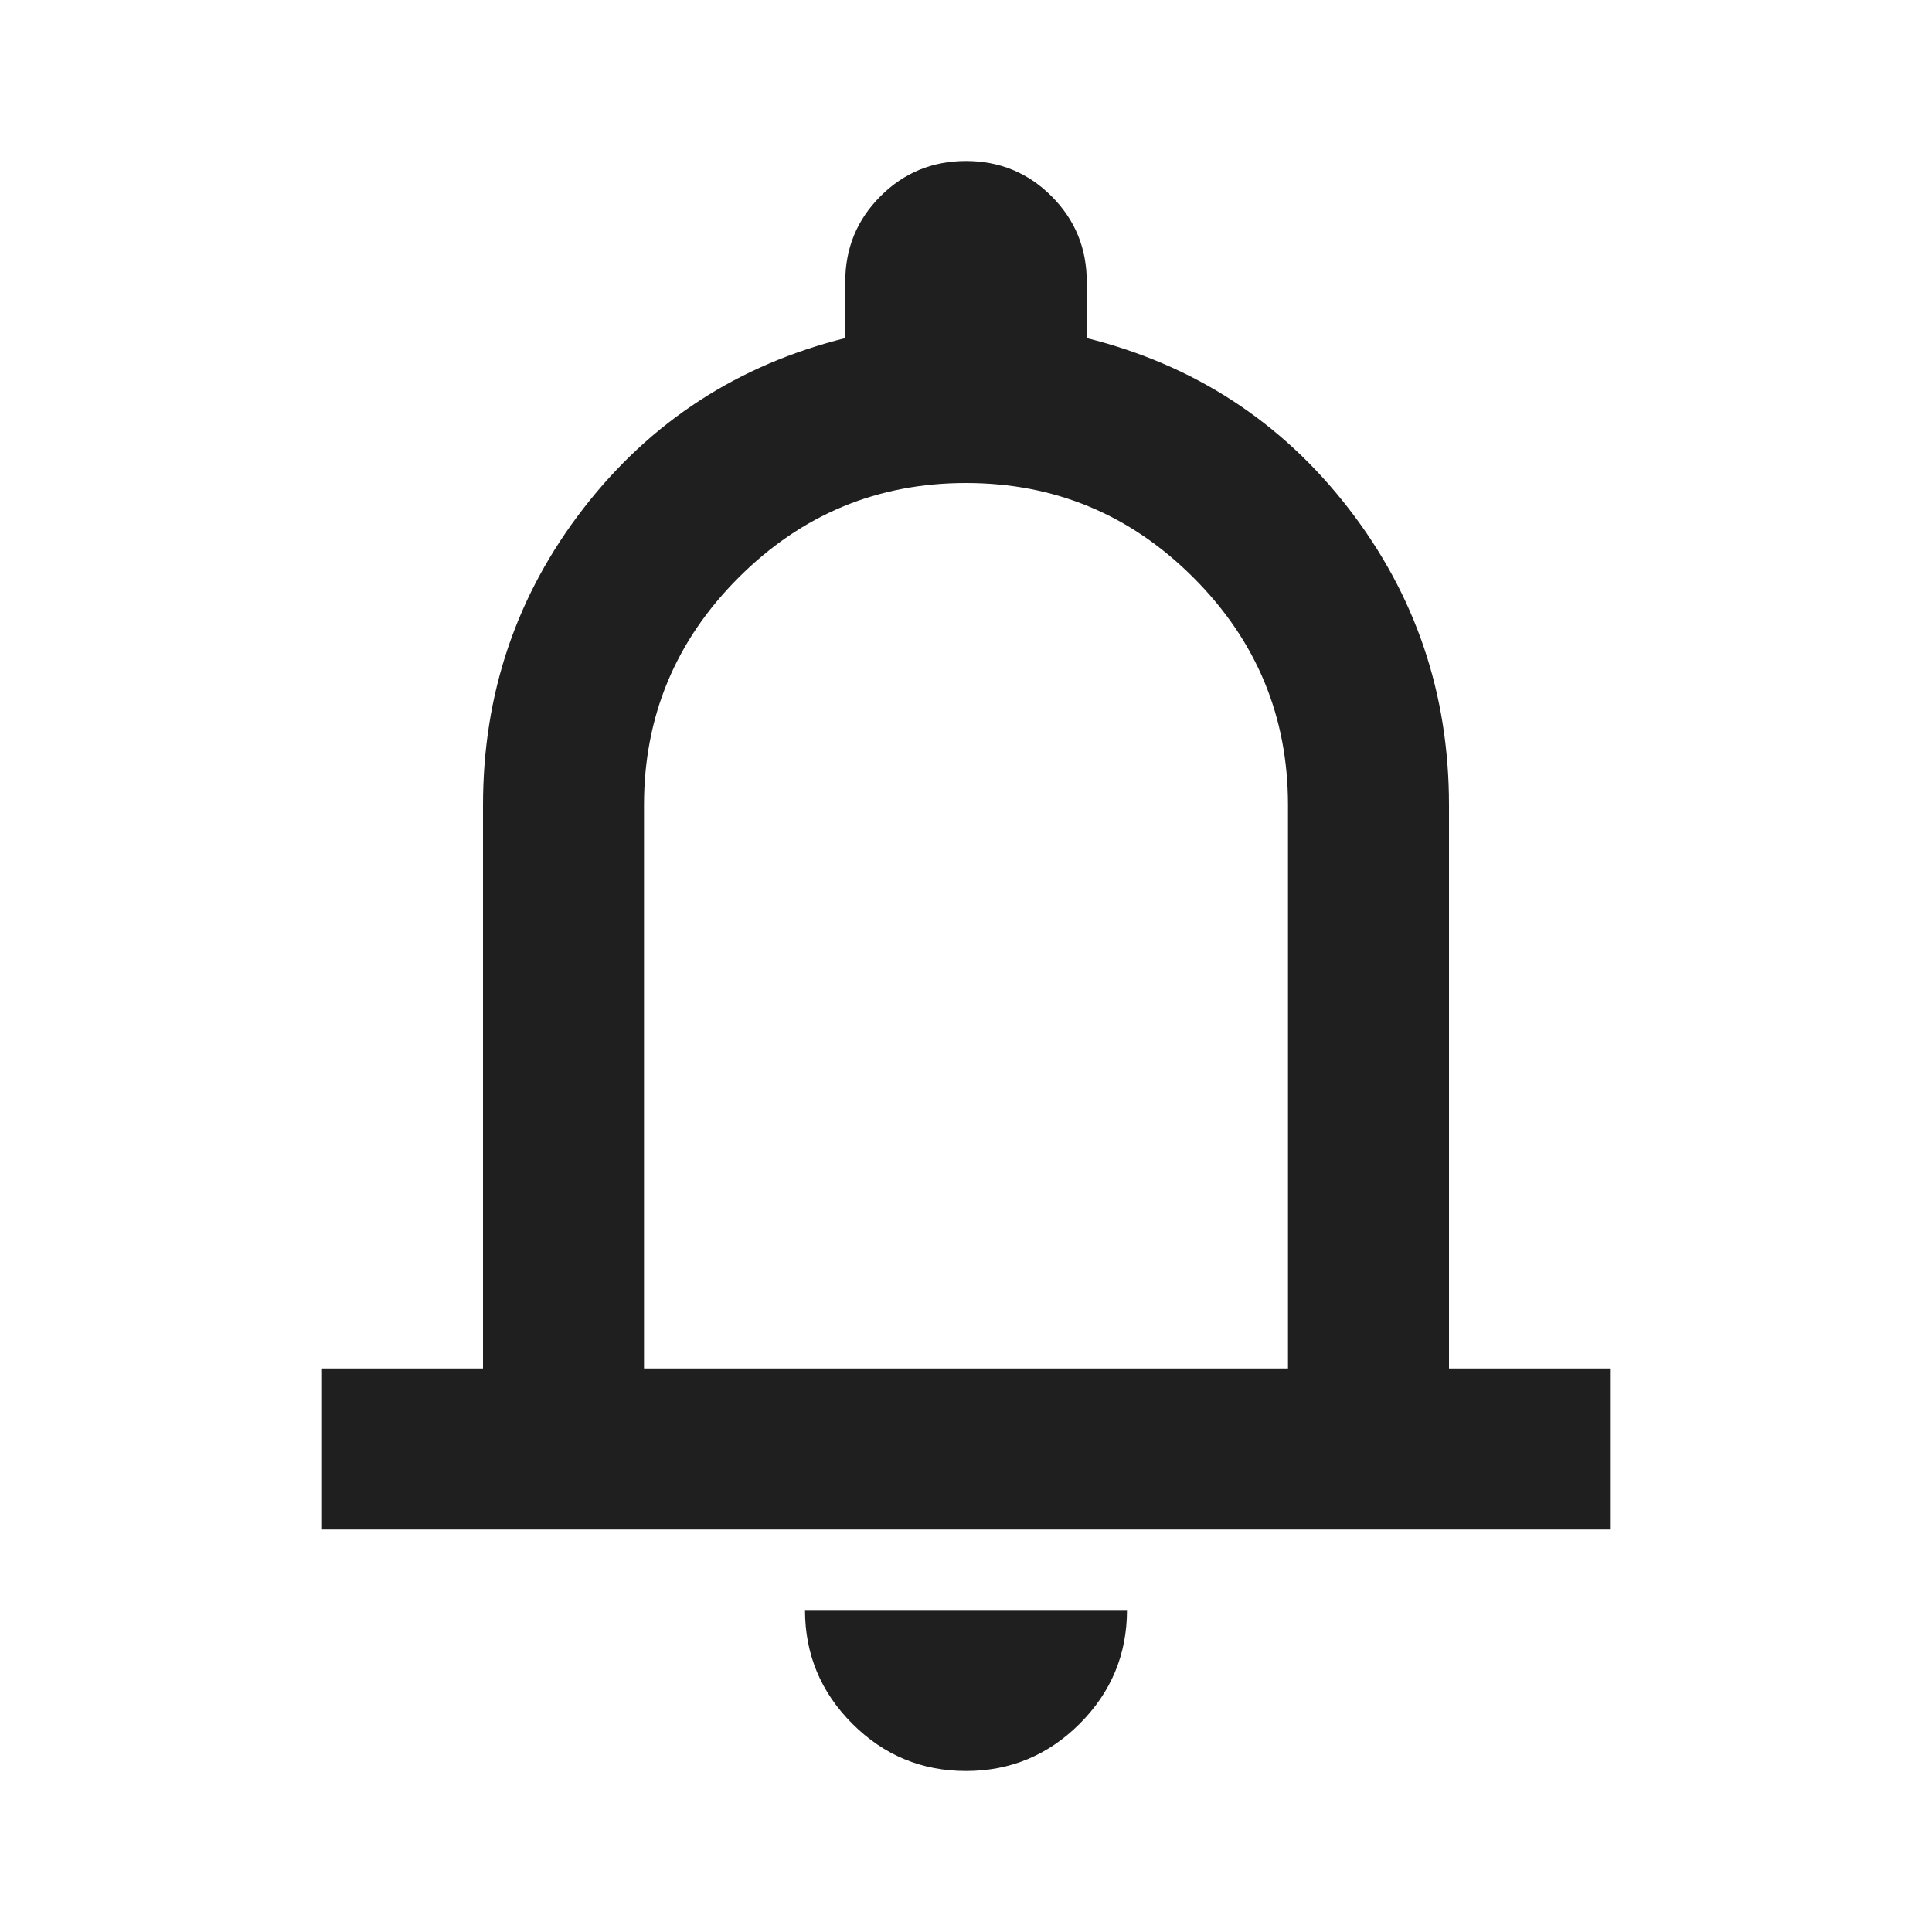
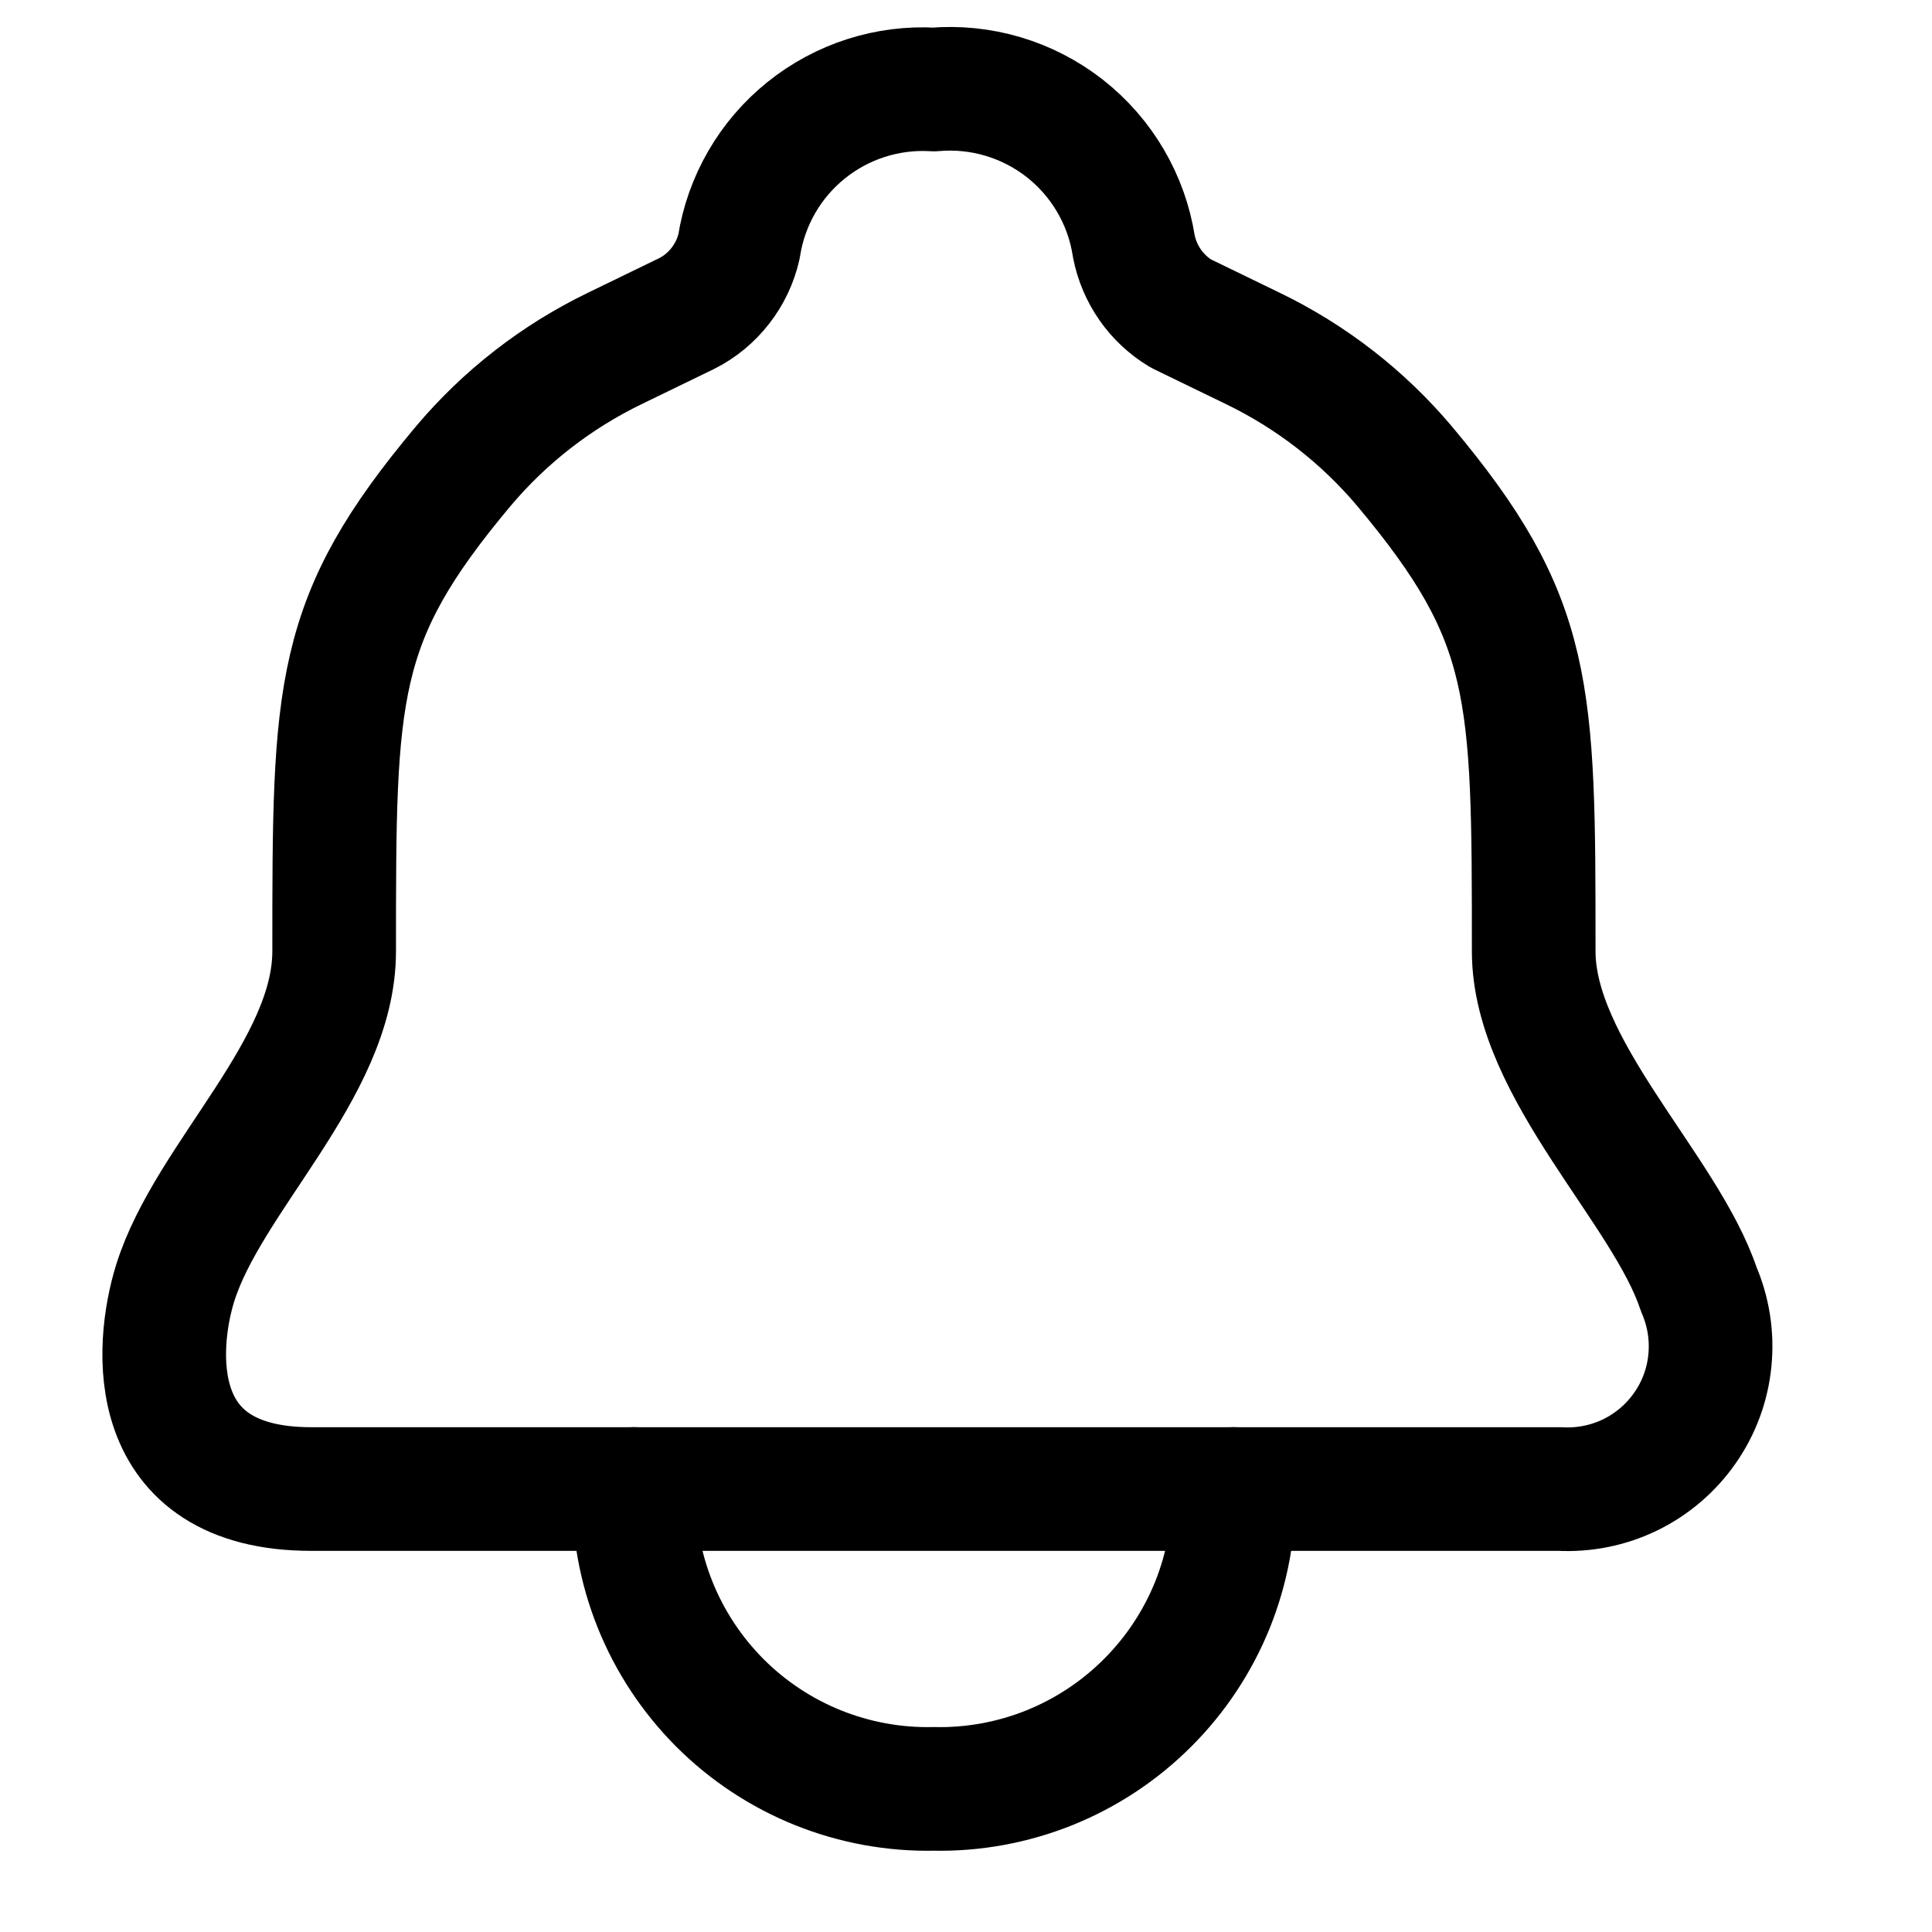
- <svg xmlns="http://www.w3.org/2000/svg" height="24px" viewBox="0 -960 960 960" width="24px" fill="#1f1f1f">
-   <path d="M160-200v-80h80v-280q0-83 50-147.5T420-792v-28q0-25 17.5-42.5T480-880q25 0 42.5 17.5T540-820v28q80 20 130 84.5T720-560v280h80v80H160Zm320-300Zm0 420q-33 0-56.5-23.5T400-160h160q0 33-23.5 56.5T480-80ZM320-280h320v-280q0-66-47-113t-113-47q-66 0-113 47t-47 113v280Z" />
+ <svg xmlns="http://www.w3.org/2000/svg" width="25" height="25" viewBox="0 0 25 25" fill="none">
+   <path d="M12.084 19.268H20.183C20.498 19.285 20.812 19.222 21.096 19.084C21.38 18.945 21.624 18.736 21.804 18.477C21.985 18.218 22.096 17.916 22.126 17.602C22.157 17.288 22.107 16.971 21.981 16.681C21.552 15.387 19.846 13.835 19.846 12.309C19.846 8.919 19.846 8.027 18.176 6.034C17.636 5.393 16.966 4.873 16.21 4.508L15.279 4.056C15.123 3.962 14.988 3.836 14.884 3.687C14.779 3.537 14.707 3.367 14.672 3.188C14.579 2.585 14.259 2.039 13.779 1.662C13.298 1.285 12.692 1.105 12.084 1.158C11.486 1.122 10.897 1.311 10.431 1.686C9.965 2.061 9.655 2.597 9.563 3.188C9.521 3.374 9.439 3.547 9.322 3.697C9.206 3.847 9.058 3.97 8.888 4.056L7.957 4.508C7.202 4.873 6.533 5.393 5.993 6.034C4.324 8.027 4.324 8.919 4.324 12.309C4.324 13.835 2.695 15.232 2.267 16.603C2.009 17.432 1.866 19.268 4.027 19.268H12.084Z" stroke="black" stroke-width="1.6" stroke-linecap="round" stroke-linejoin="round" />
+   <path d="M15.964 19.268C15.974 19.78 15.881 20.289 15.69 20.765C15.498 21.24 15.213 21.672 14.85 22.034C14.488 22.397 14.056 22.682 13.581 22.874C13.105 23.065 12.596 23.159 12.084 23.148C11.571 23.159 11.062 23.066 10.586 22.875C10.111 22.684 9.678 22.398 9.316 22.036C8.954 21.673 8.668 21.241 8.477 20.765C8.286 20.29 8.193 19.78 8.204 19.268" stroke="black" stroke-width="1.6" stroke-linecap="round" stroke-linejoin="round" />
</svg>
